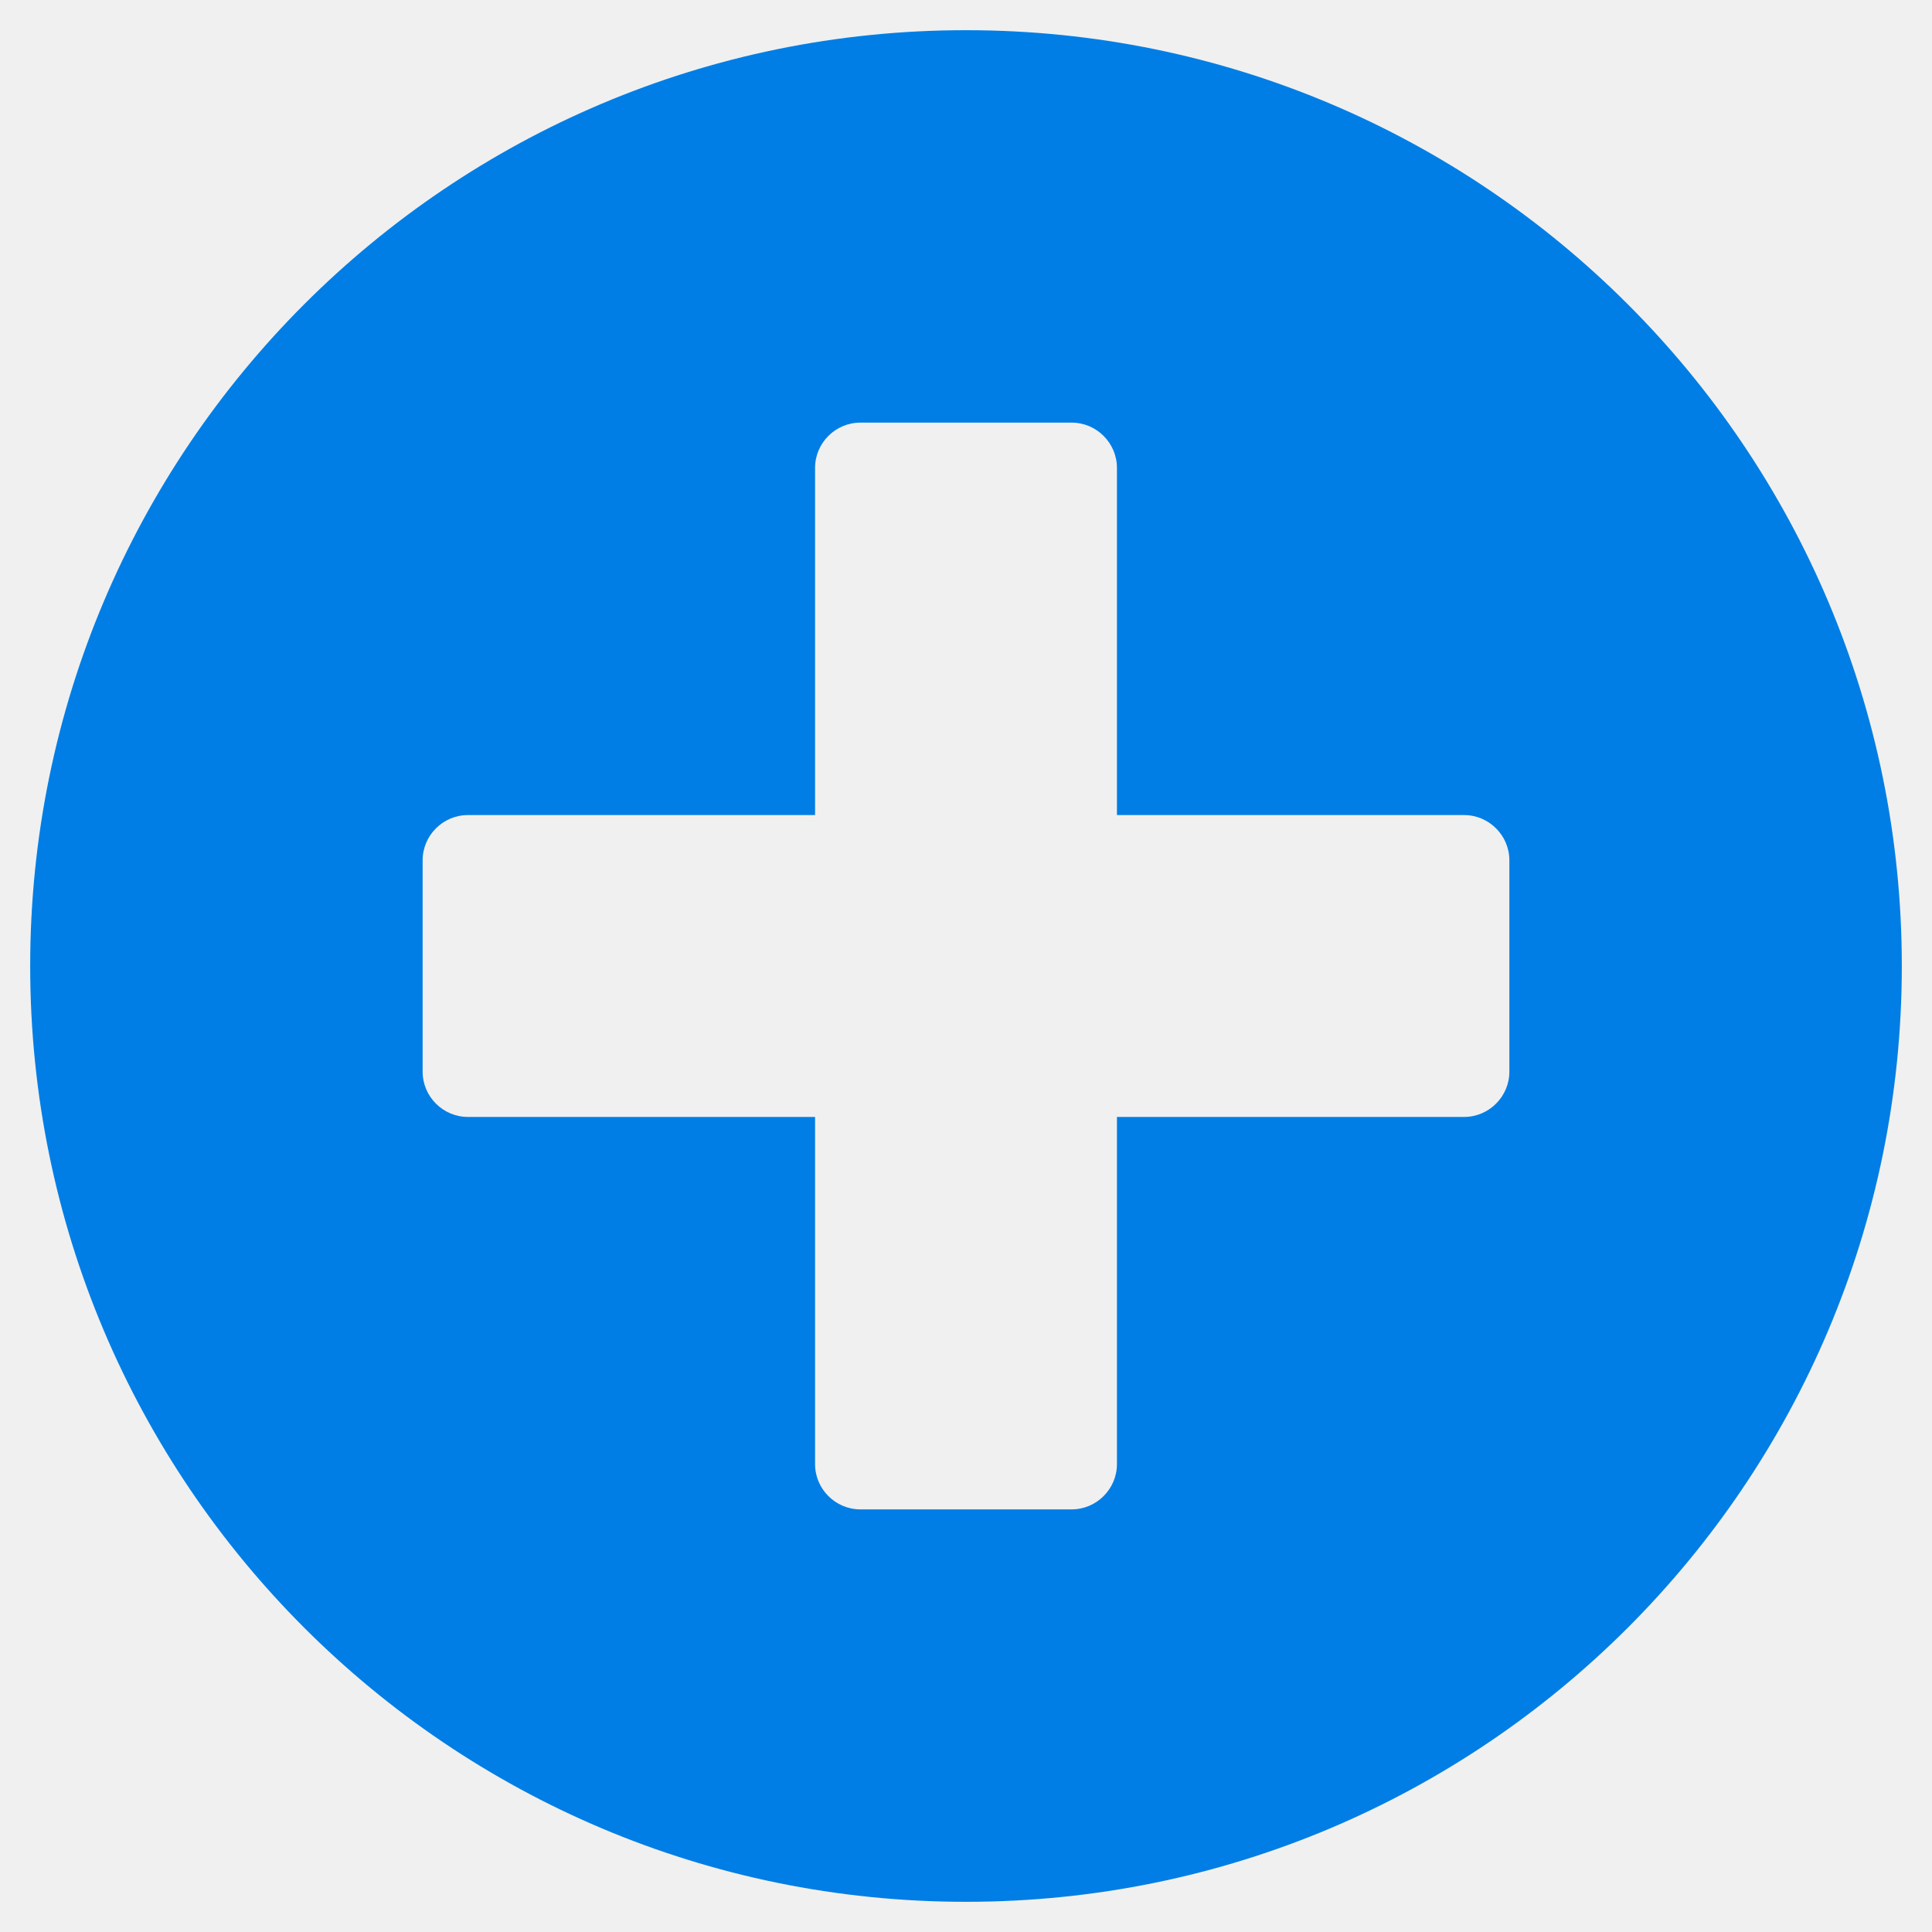
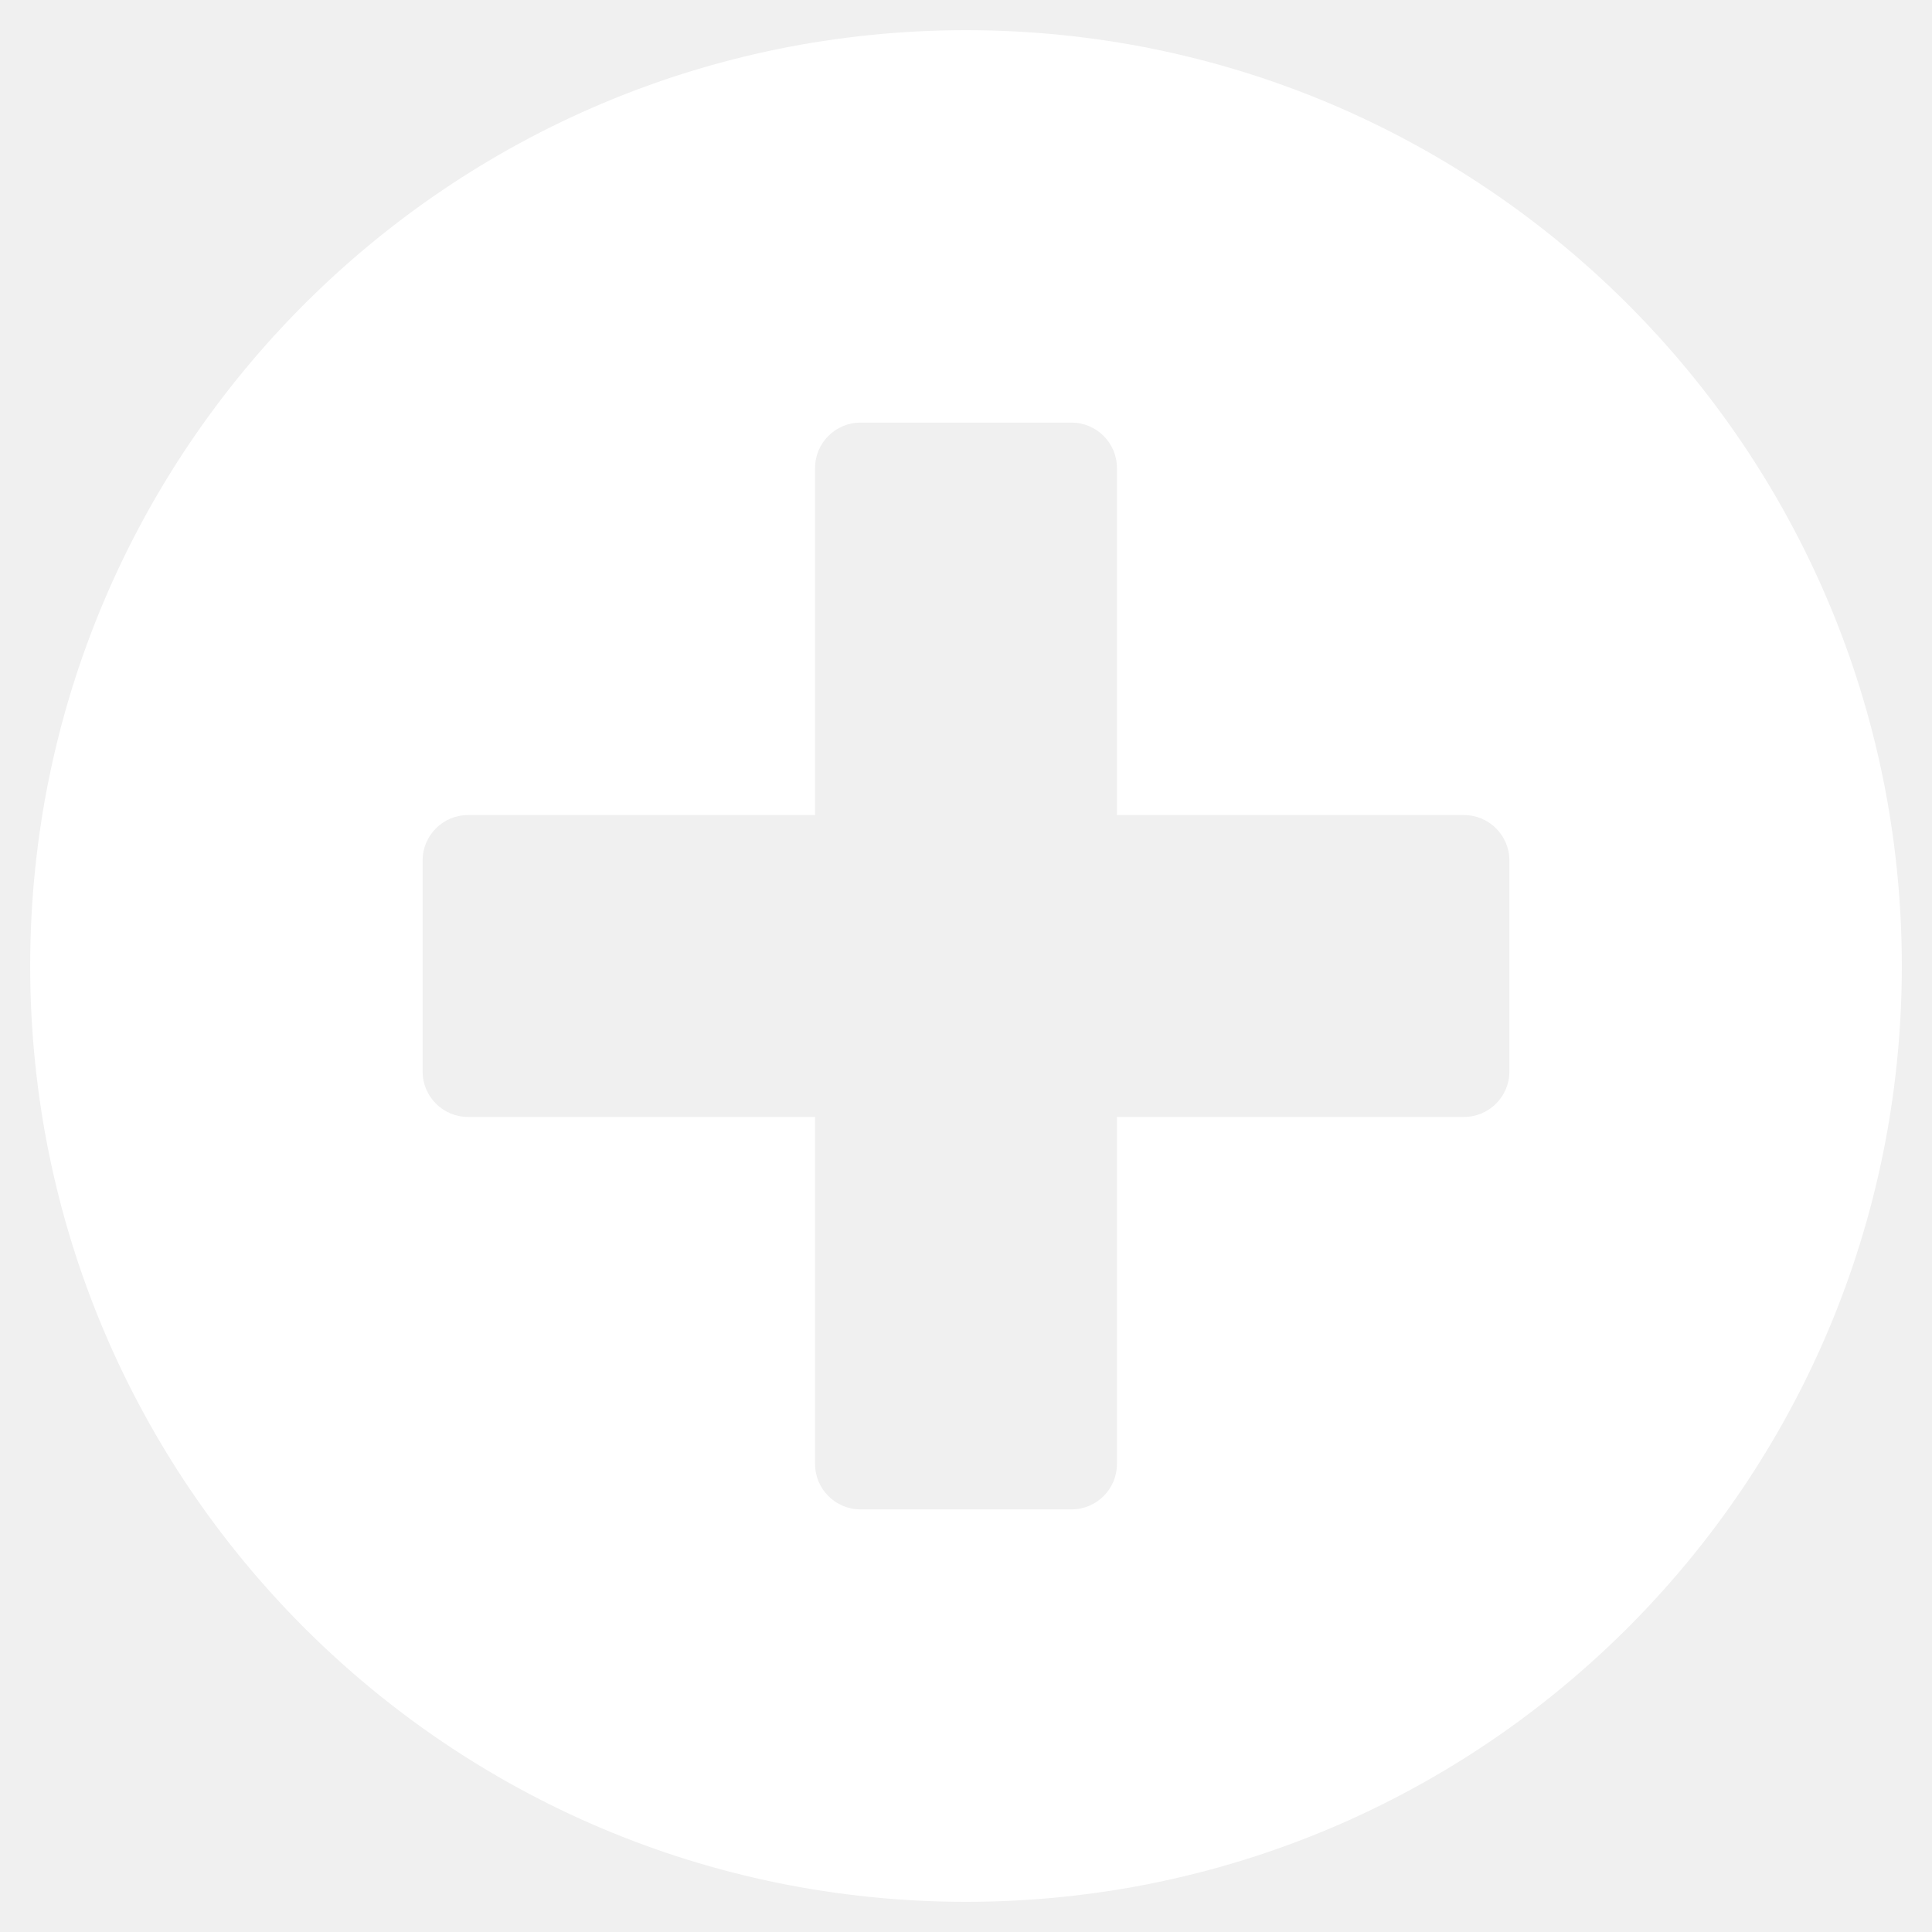
<svg xmlns="http://www.w3.org/2000/svg" viewBox="0 0 512 512" version="1.1" id="svg4">
  <defs id="defs8" />
-   <path d="M256 8C119 8 8 119 8 256s111 248 248 248 248-111 248-248S393 8 256 8zm144 276c0 6.6-5.4 12-12 12h-92v92c0 6.6-5.4 12-12 12h-56c-6.6 0-12-5.4-12-12v-92h-92c-6.6 0-12-5.4-12-12v-56c0-6.6 5.4-12 12-12h92v-92c0-6.6 5.4-12 12-12h56c6.6 0 12 5.4 12 12v92h92c6.6 0 12 5.4 12 12v56z" id="path2" style="fill:#007ee5" />
+   <path d="M256 8C119 8 8 119 8 256s111 248 248 248 248-111 248-248S393 8 256 8zm144 276c0 6.6-5.4 12-12 12h-92v92c0 6.6-5.4 12-12 12h-56c-6.6 0-12-5.4-12-12v-92h-92c-6.6 0-12-5.4-12-12v-56c0-6.6 5.4-12 12-12h92v-92c0-6.6 5.4-12 12-12h56c6.6 0 12 5.4 12 12v92h92c6.6 0 12 5.4 12 12v56z" id="path2" style="fill:#ffffff" />
</svg>
